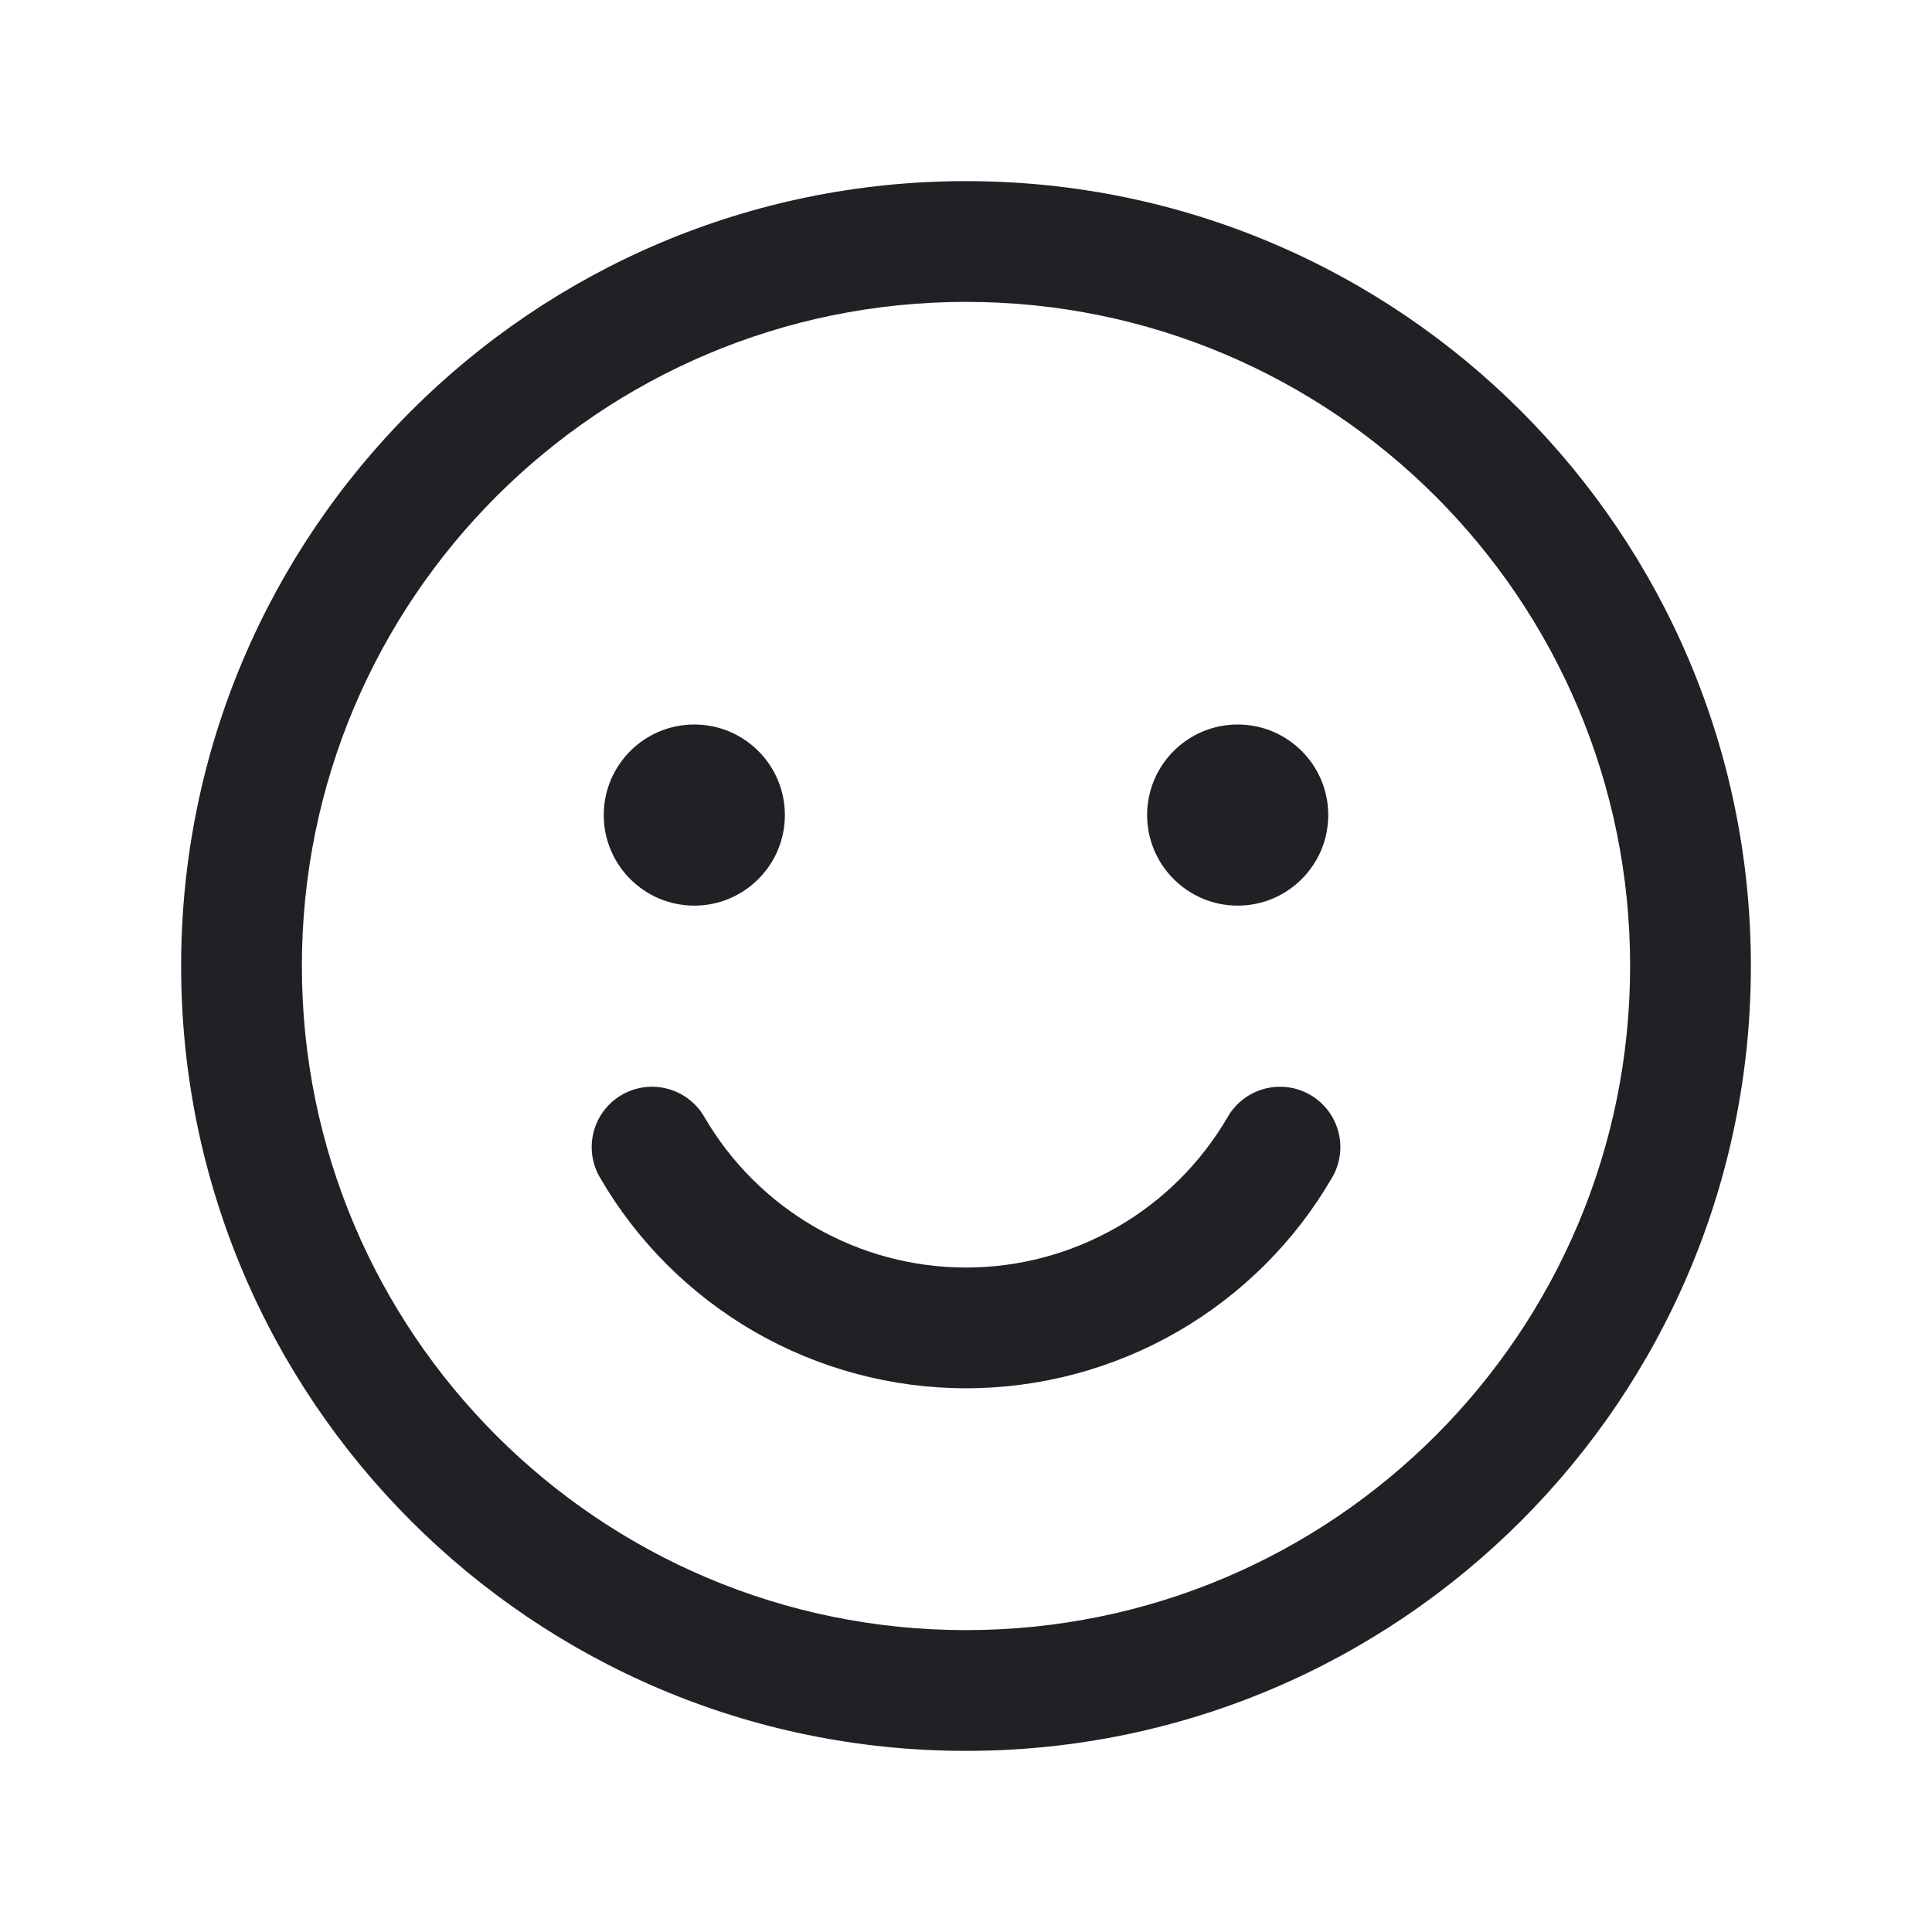
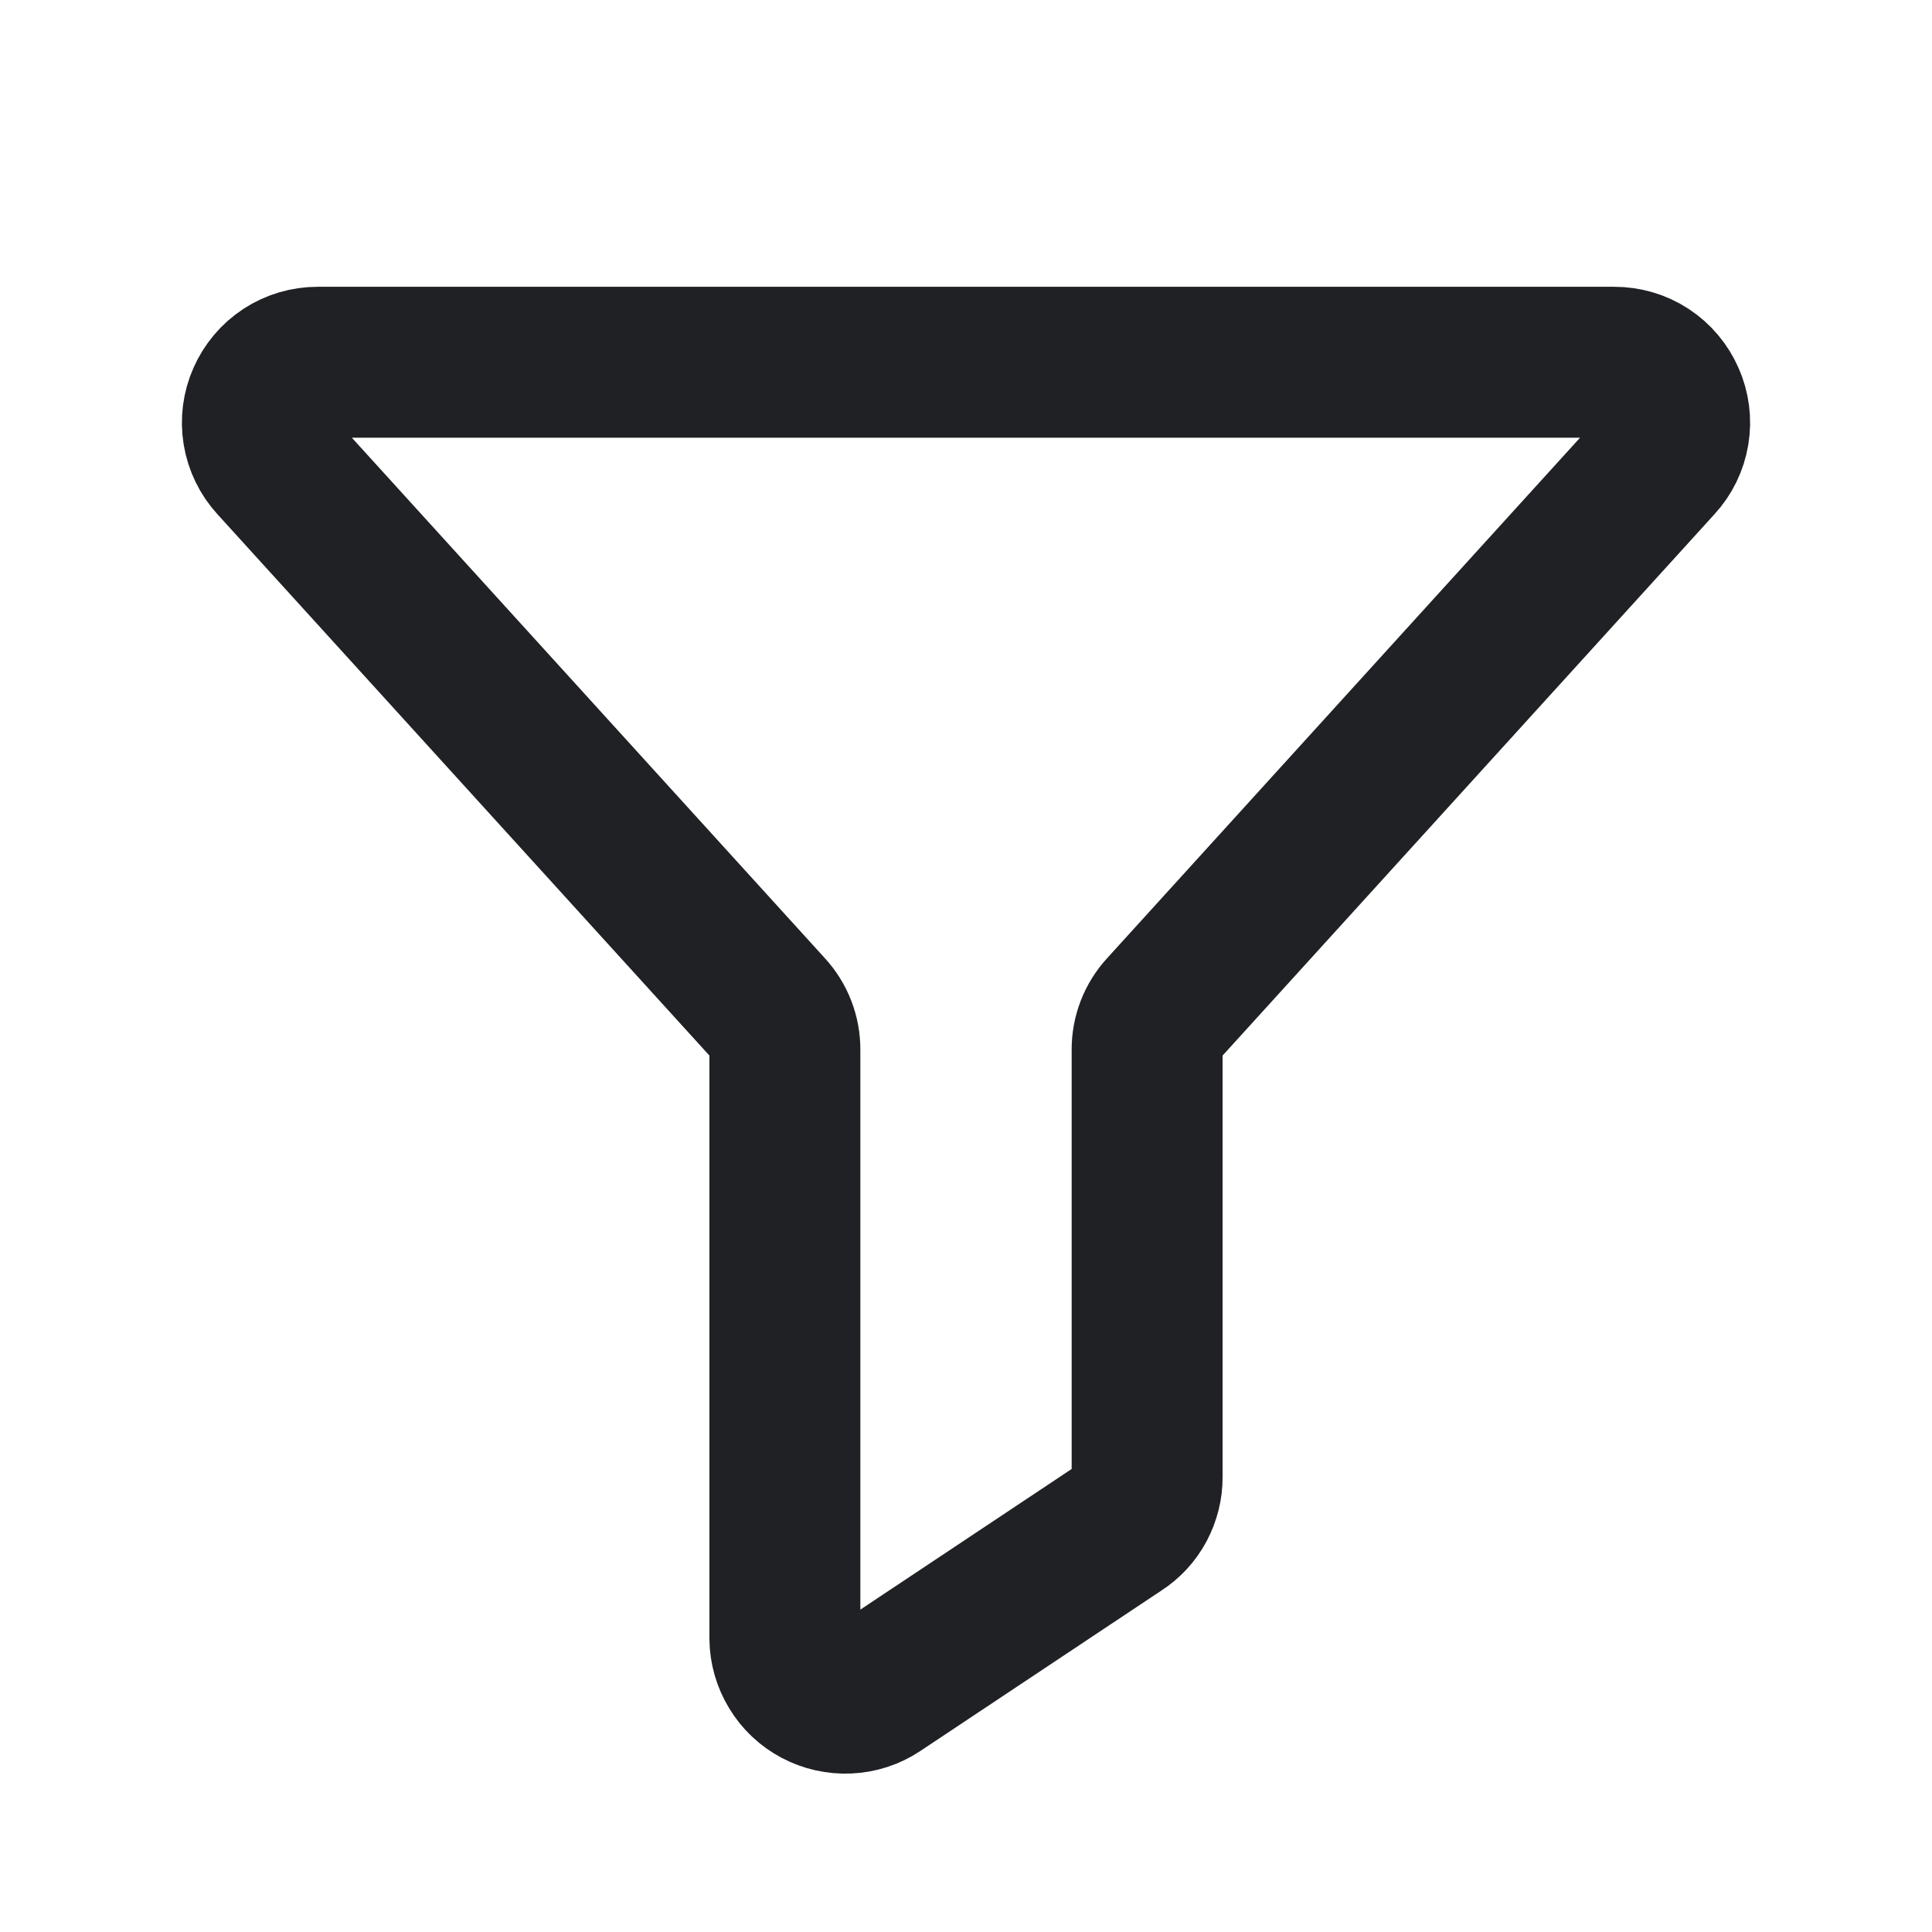
- <svg xmlns="http://www.w3.org/2000/svg" width="28" height="28" viewBox="0 0 28 28" fill="none">
-   <path fill-rule="evenodd" clip-rule="evenodd" d="M14 4.375C8.684 4.375 4.375 8.684 4.375 14C4.375 19.316 8.684 23.625 14 23.625C19.316 23.625 23.625 19.316 23.625 14C23.625 8.684 19.316 4.375 14 4.375ZM2.625 14C2.625 7.718 7.718 2.625 14 2.625C20.282 2.625 25.375 7.718 25.375 14C25.375 20.282 20.282 25.375 14 25.375C7.718 25.375 2.625 20.282 2.625 14Z" fill="#202124" />
-   <path d="M10.062 13.125C10.787 13.125 11.375 12.537 11.375 11.812C11.375 11.088 10.787 10.5 10.062 10.5C9.338 10.5 8.75 11.088 8.75 11.812C8.75 12.537 9.338 13.125 10.062 13.125Z" fill="#202124" />
-   <path d="M17.938 13.125C18.662 13.125 19.25 12.537 19.25 11.812C19.25 11.088 18.662 10.5 17.938 10.5C17.213 10.5 16.625 11.088 16.625 11.812C16.625 12.537 17.213 13.125 17.938 13.125Z" fill="#202124" />
-   <path fill-rule="evenodd" clip-rule="evenodd" d="M9.011 15.868C9.429 15.626 9.964 15.768 10.207 16.186C10.593 16.85 11.146 17.402 11.812 17.785C12.477 18.168 13.232 18.37 14 18.37C14.768 18.37 15.523 18.168 16.189 17.785C16.855 17.402 17.408 16.85 17.794 16.186C18.036 15.768 18.572 15.626 18.99 15.868C19.407 16.111 19.55 16.646 19.307 17.064C18.768 17.994 17.994 18.765 17.062 19.302C16.131 19.838 15.075 20.12 14 20.12C12.926 20.12 11.87 19.838 10.938 19.302C10.007 18.765 9.233 17.994 8.694 17.064C8.451 16.646 8.593 16.111 9.011 15.868Z" fill="#202124" />
+ <svg xmlns="http://www.w3.org/2000/svg" width="16" height="16" viewBox="0 0 16 16" fill="none">
+   <path d="M2.631 3H13.369C13.466 3 13.561 3.028 13.642 3.081C13.723 3.134 13.787 3.21 13.826 3.299C13.865 3.387 13.878 3.485 13.862 3.581C13.846 3.677 13.803 3.766 13.737 3.837L9.631 8.356C9.546 8.448 9.499 8.569 9.5 8.694V12.231C9.501 12.314 9.48 12.396 9.441 12.47C9.402 12.543 9.345 12.605 9.275 12.65L7.275 13.981C7.2 14.031 7.113 14.059 7.023 14.063C6.934 14.067 6.844 14.047 6.765 14.005C6.686 13.963 6.619 13.9 6.573 13.823C6.526 13.746 6.501 13.659 6.5 13.569V8.694C6.501 8.569 6.454 8.448 6.369 8.356L2.262 3.837C2.197 3.766 2.154 3.677 2.138 3.581C2.122 3.485 2.135 3.387 2.174 3.299C2.213 3.21 2.277 3.134 2.358 3.081C2.439 3.028 2.534 3 2.631 3V3Z" stroke="#202124" stroke-width="1.25" stroke-linecap="round" stroke-linejoin="round" />
</svg>
